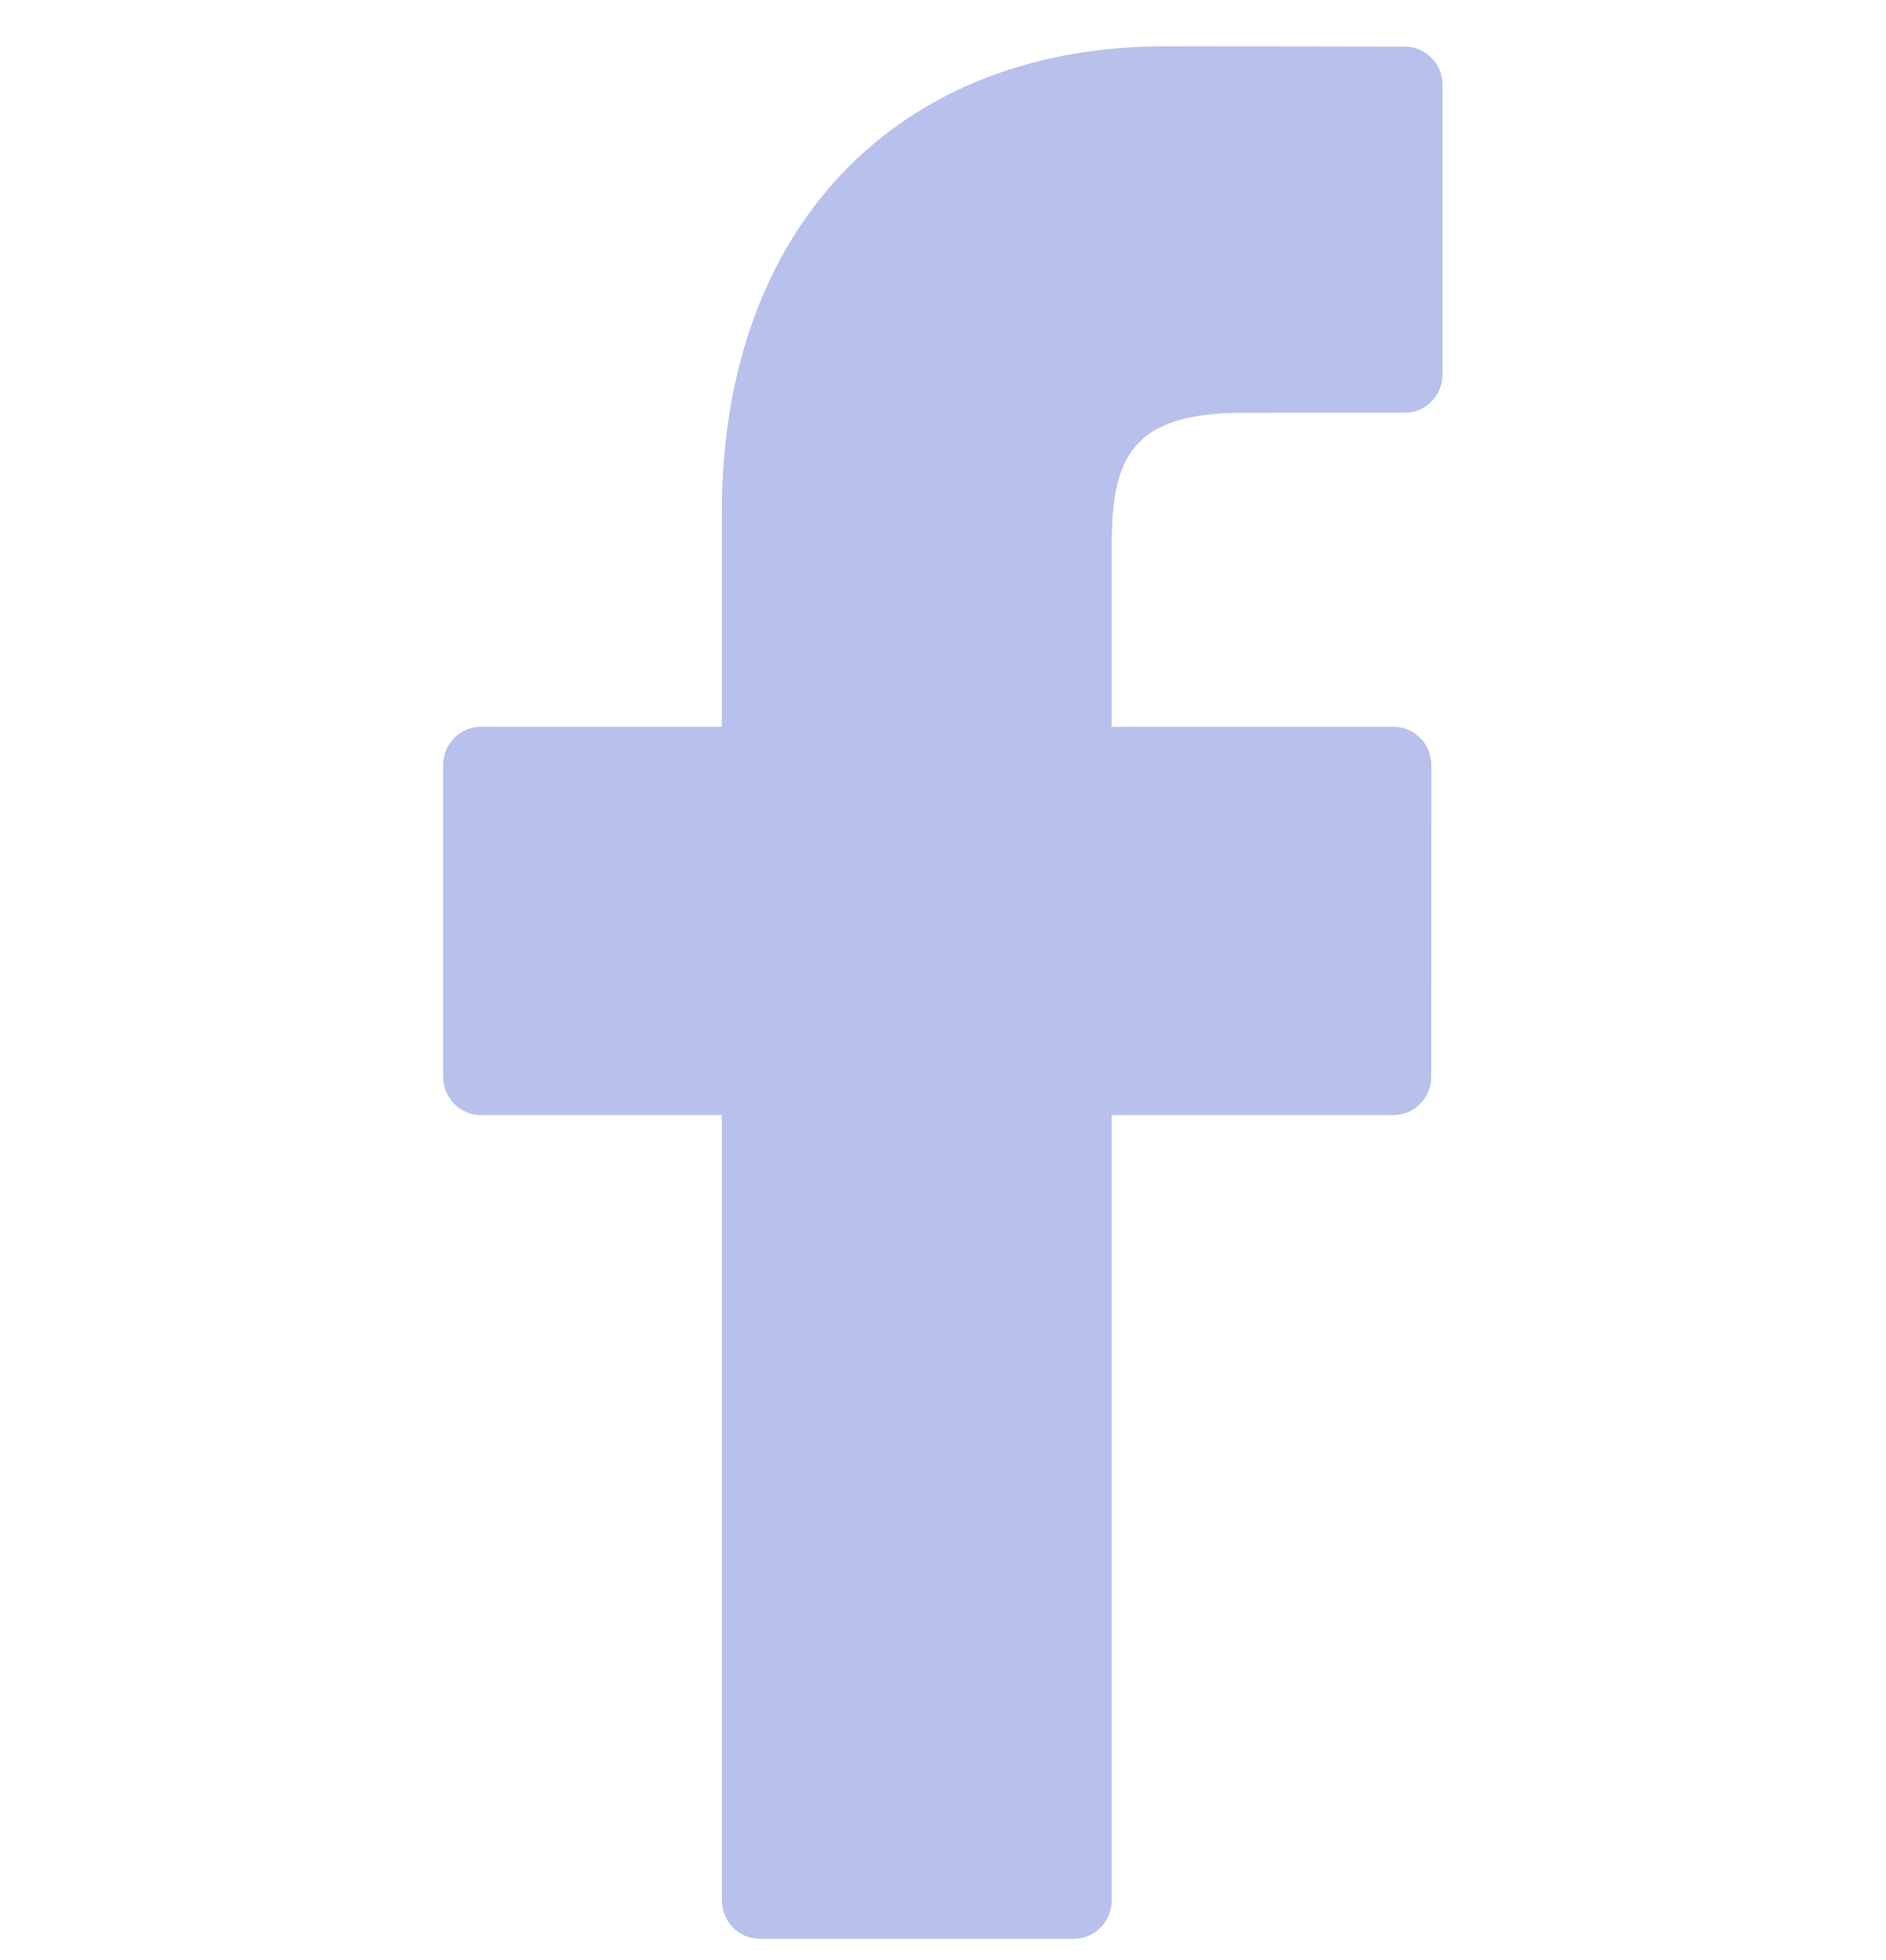
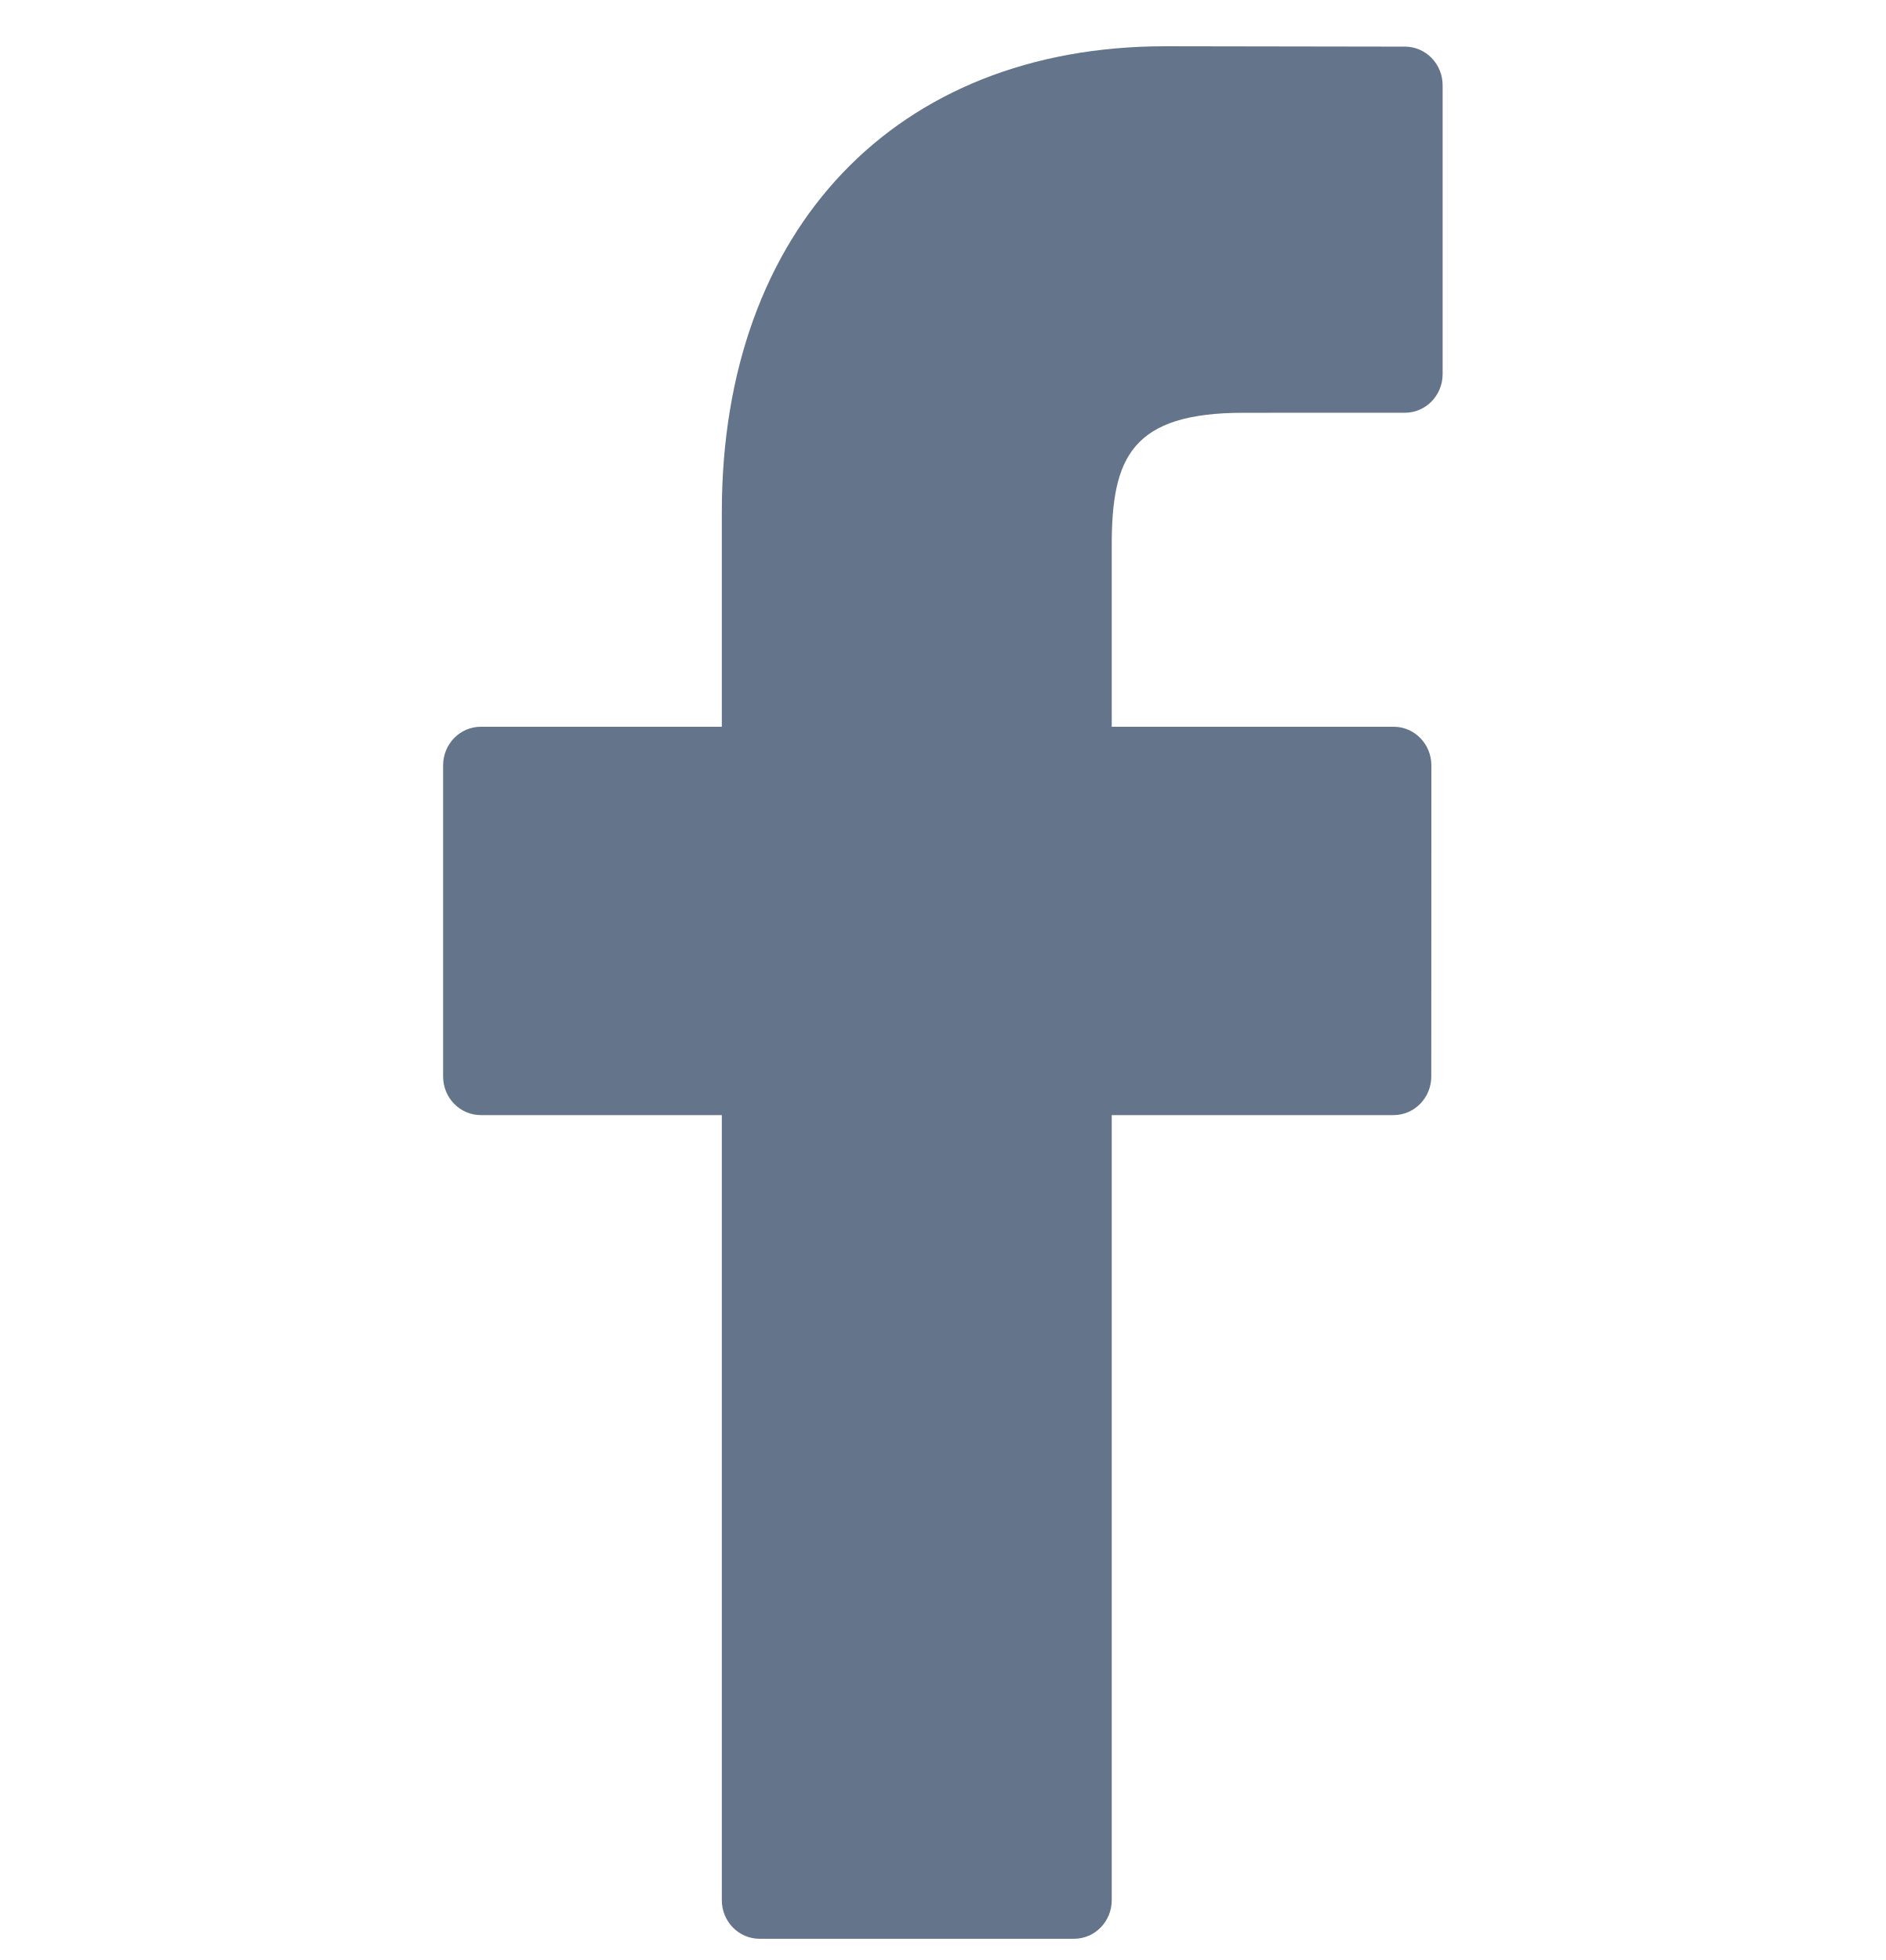
<svg xmlns="http://www.w3.org/2000/svg" width="51" height="53" fill="none" viewBox="0 0 51 53">
-   <path fill="#B8C1EC" d="M37.998 1.261L31.514 1.251C24.23 1.251 19.522 6.194 19.522 13.845V19.652H13.003C12.44 19.652 11.984 20.119 11.984 20.696V29.109C11.984 29.686 12.44 30.153 13.003 30.153H19.522V51.383C19.522 51.959 19.979 52.426 20.542 52.426H29.047C29.611 52.426 30.067 51.959 30.067 51.383V30.153H37.689C38.253 30.153 38.709 29.686 38.709 29.109L38.712 20.696C38.712 20.419 38.604 20.154 38.413 19.958C38.223 19.762 37.962 19.652 37.692 19.652H30.067V14.729C30.067 12.363 30.618 11.162 33.629 11.162L37.997 11.161C38.56 11.161 39.016 10.693 39.016 10.117V2.305C39.016 1.729 38.56 1.262 37.998 1.261Z" />
+   <path fill="#64748b" d="M37.998 1.261L31.514 1.251C24.23 1.251 19.522 6.194 19.522 13.845V19.652H13.003C12.44 19.652 11.984 20.119 11.984 20.696V29.109C11.984 29.686 12.44 30.153 13.003 30.153H19.522V51.383C19.522 51.959 19.979 52.426 20.542 52.426H29.047C29.611 52.426 30.067 51.959 30.067 51.383V30.153H37.689C38.253 30.153 38.709 29.686 38.709 29.109L38.712 20.696C38.712 20.419 38.604 20.154 38.413 19.958C38.223 19.762 37.962 19.652 37.692 19.652H30.067V14.729C30.067 12.363 30.618 11.162 33.629 11.162L37.997 11.161C38.56 11.161 39.016 10.693 39.016 10.117V2.305C39.016 1.729 38.56 1.262 37.998 1.261Z" />
</svg>
